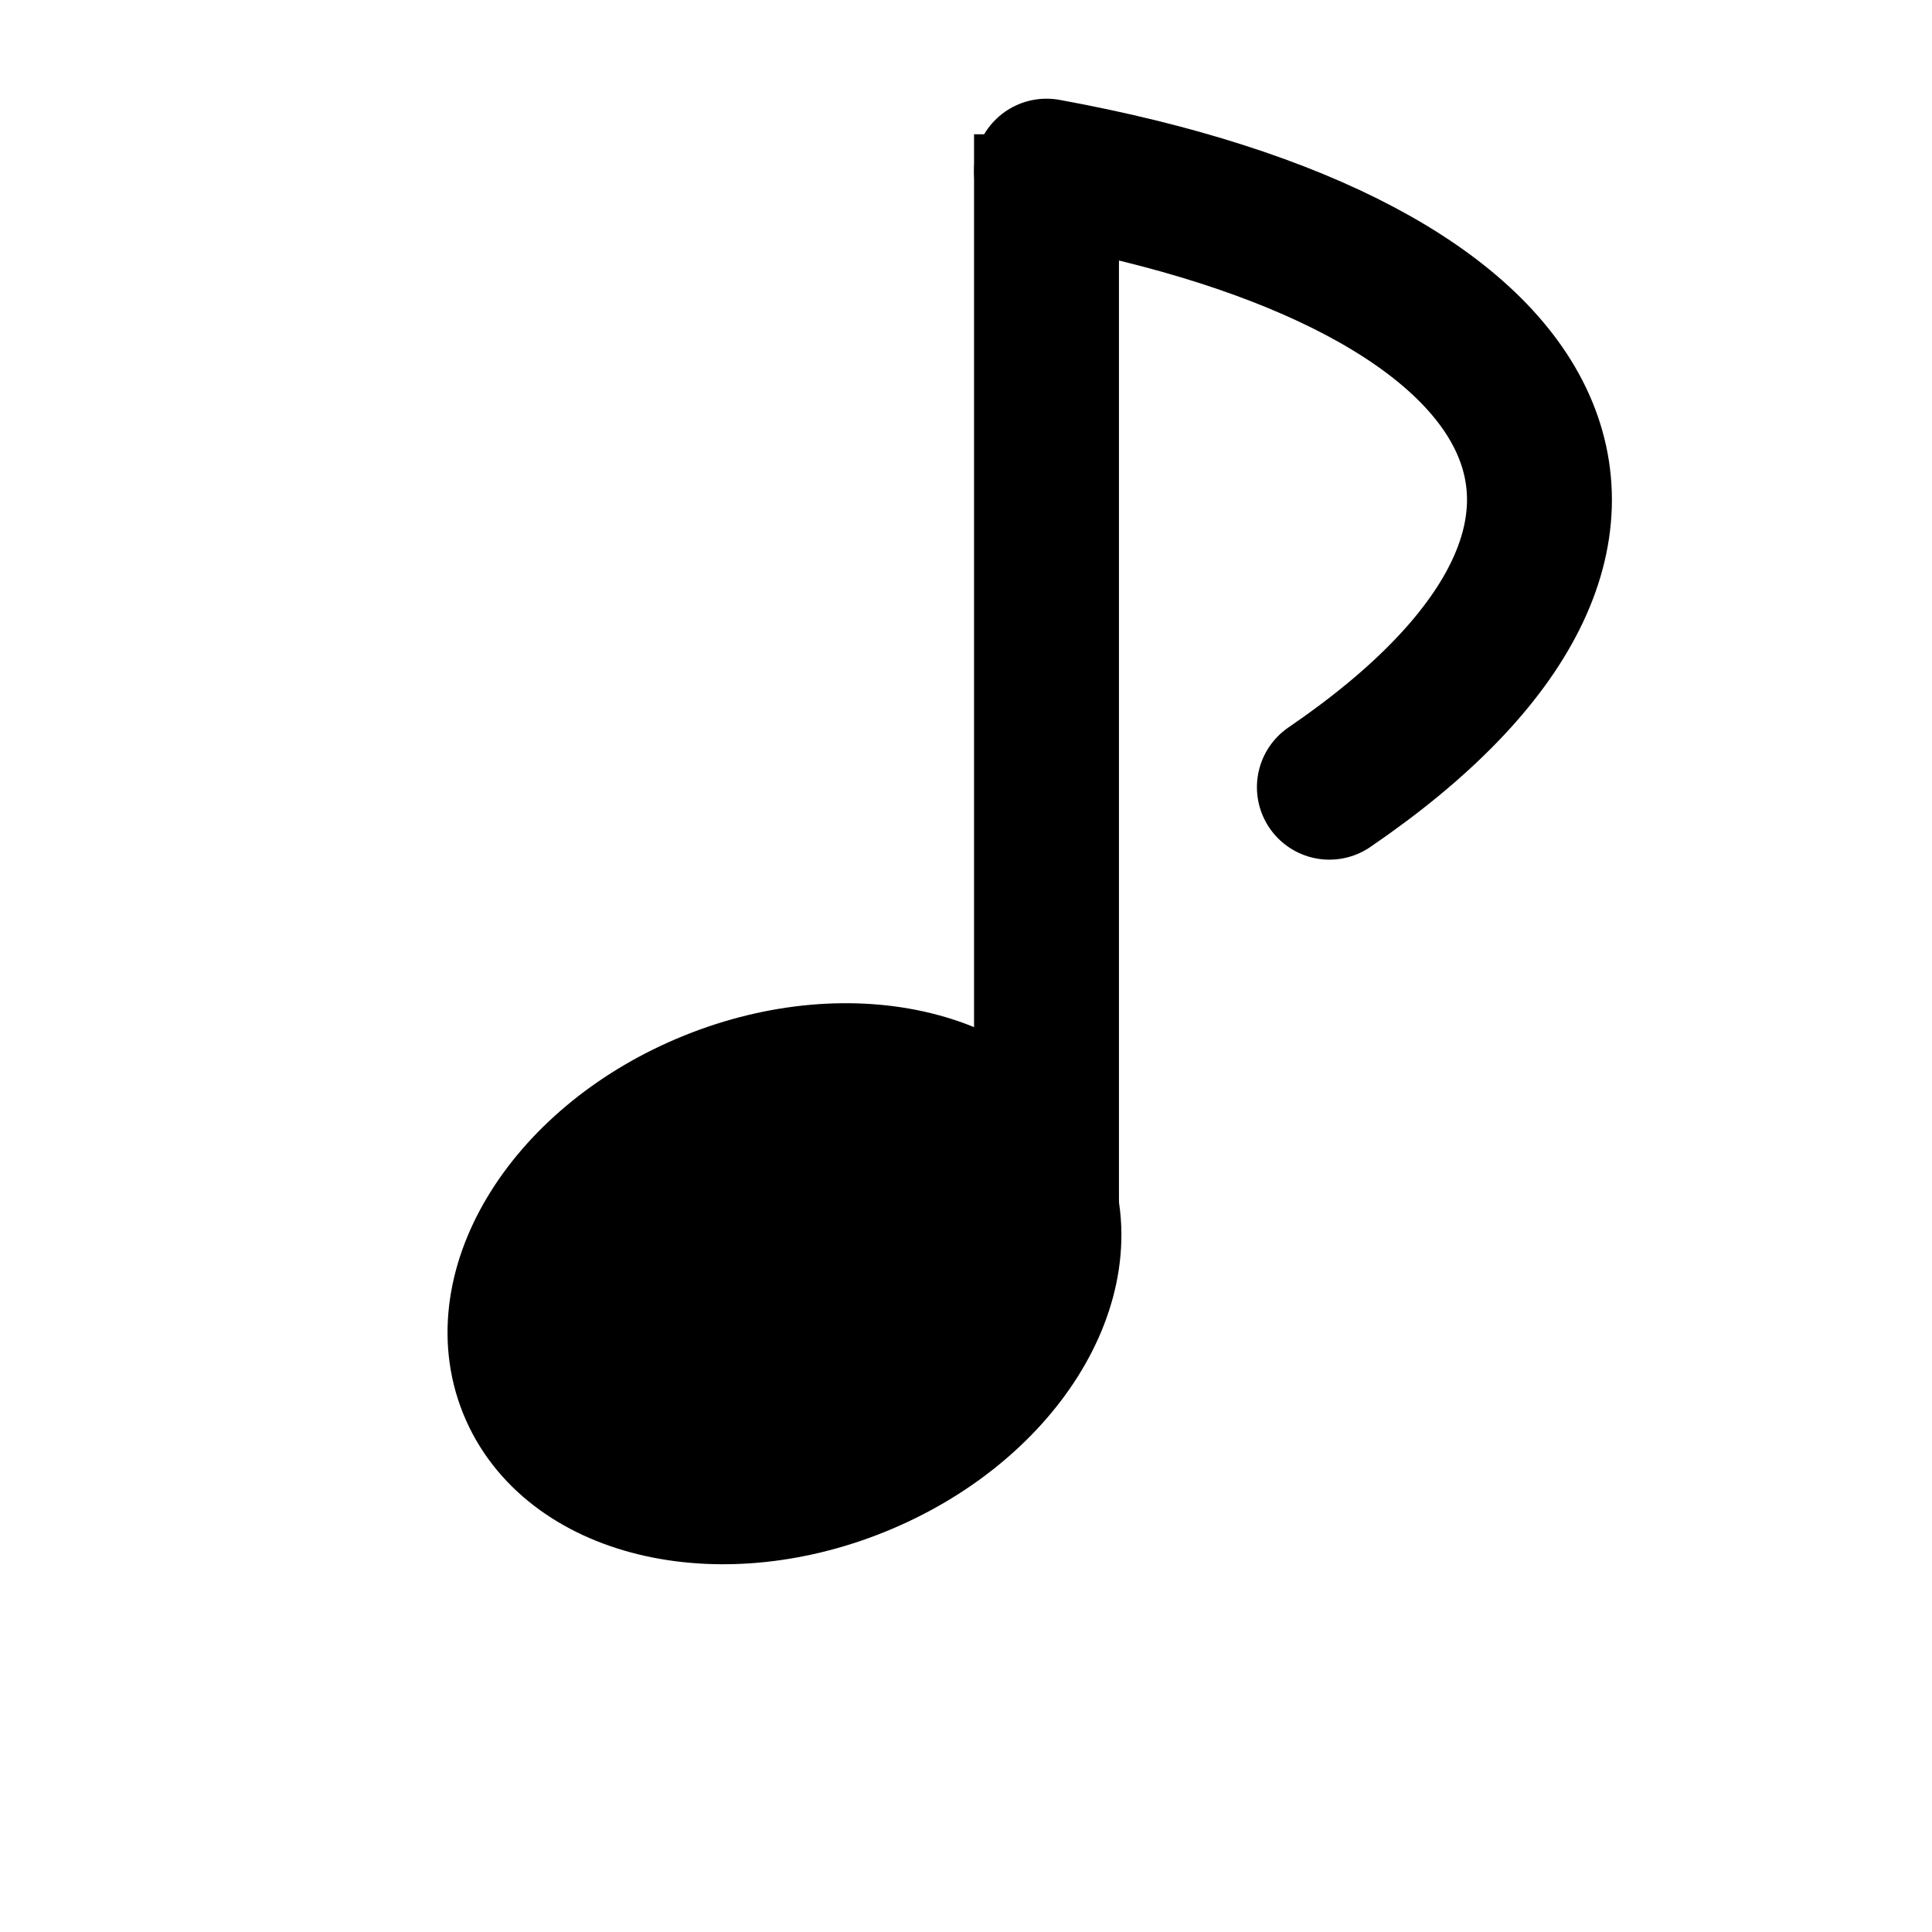
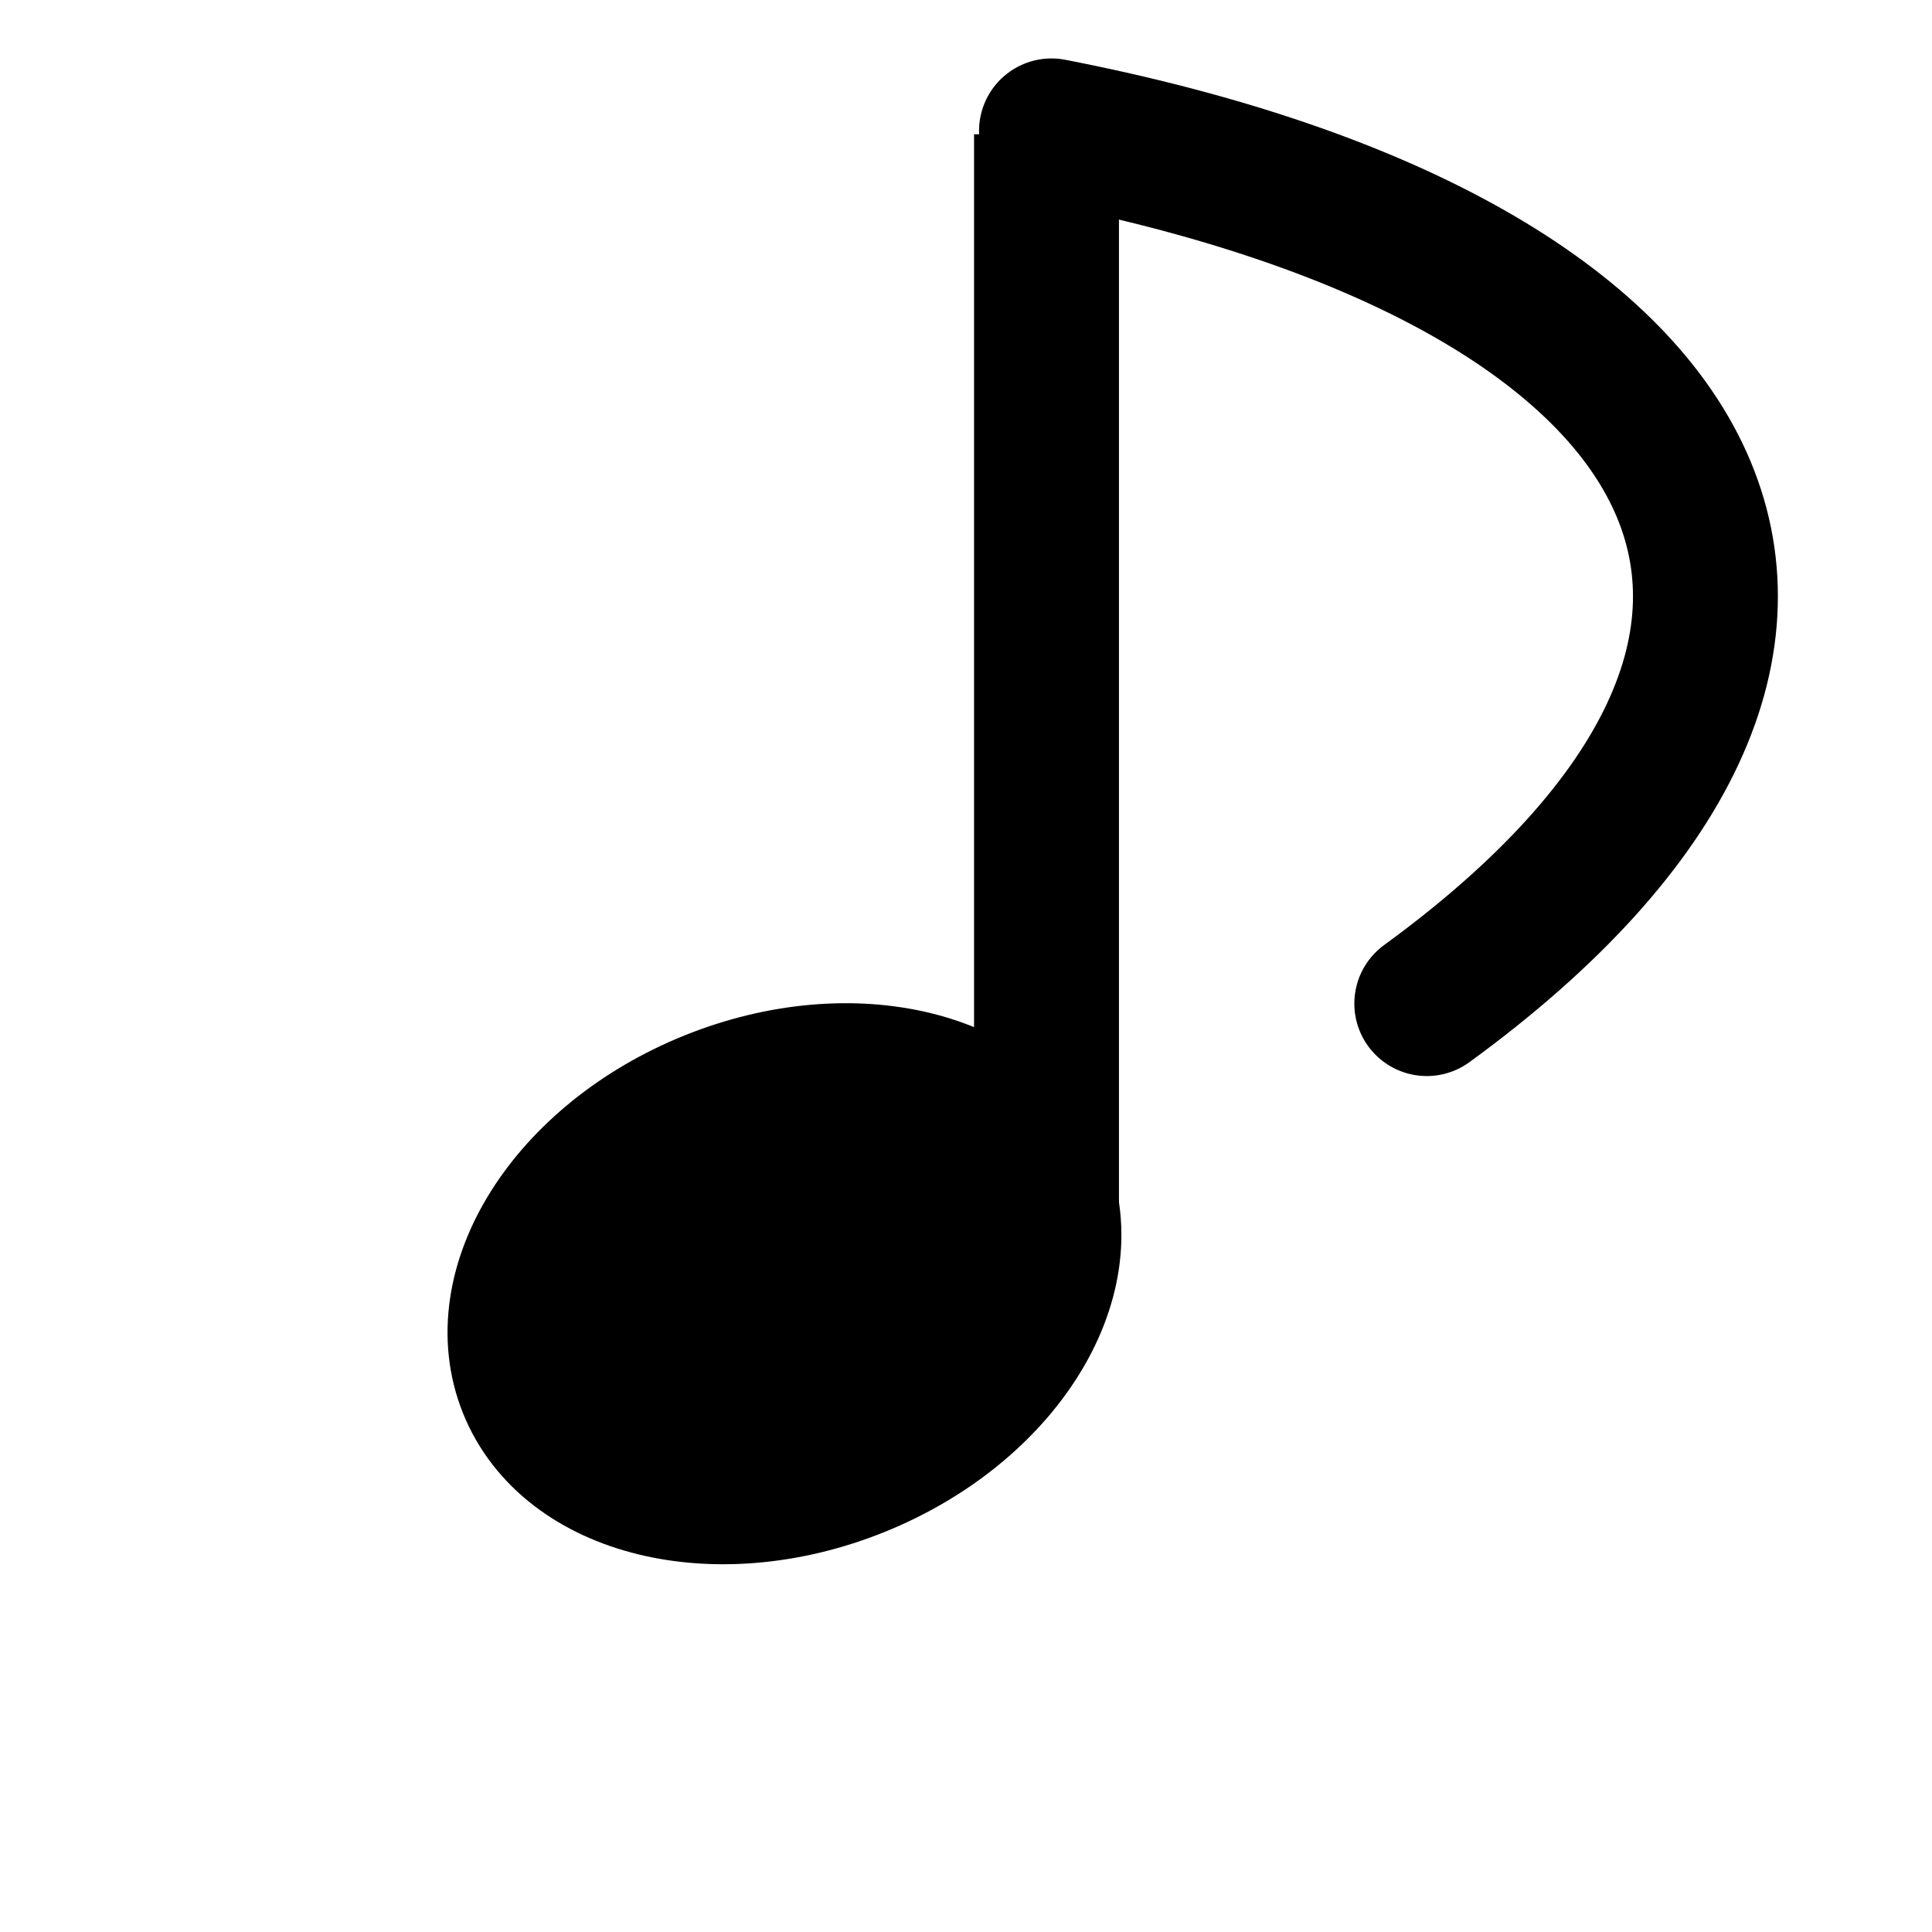
<svg xmlns="http://www.w3.org/2000/svg" width="24" height="24">
  <g>
-     <ellipse stroke="currentColor" transform="rotate(-22 9.74504 15.9473)" id="svg_1" stroke-width="1.6" fill="currentColor" ry="2.525" rx="3.505" cy="15.947" cx="9.745" />
-     <line stroke="currentColor" id="svg_2" stroke-width="1.8" y2="1.668" x2="13" y1="15" x1="13" />
-     <path stroke="currentColor" id="svg_3" stroke-linecap="round" stroke-width="1.8" fill="none" d="m13,2.126c6.389,1.165 8.147,4.492 3.514,7.653" />
+     <ellipse cx="9.745" cy="15.947" rx="3.505" ry="2.525" fill="currentColor" stroke-width="1.6" id="svg_1" transform="rotate(-22 9.74504 15.9473)" stroke="currentColor" />
+     <line x1="13" y1="15" x2="13" y2="1.668" stroke-width="1.8" id="svg_2" stroke="currentColor" />
+     <path stroke="currentColor" d="m13.062,1.626c8.476,1.65 10.807,6.363 4.662,10.841" fill="none" stroke-width="1.8" stroke-linecap="round" id="svg_3" />
  </g>
</svg>
